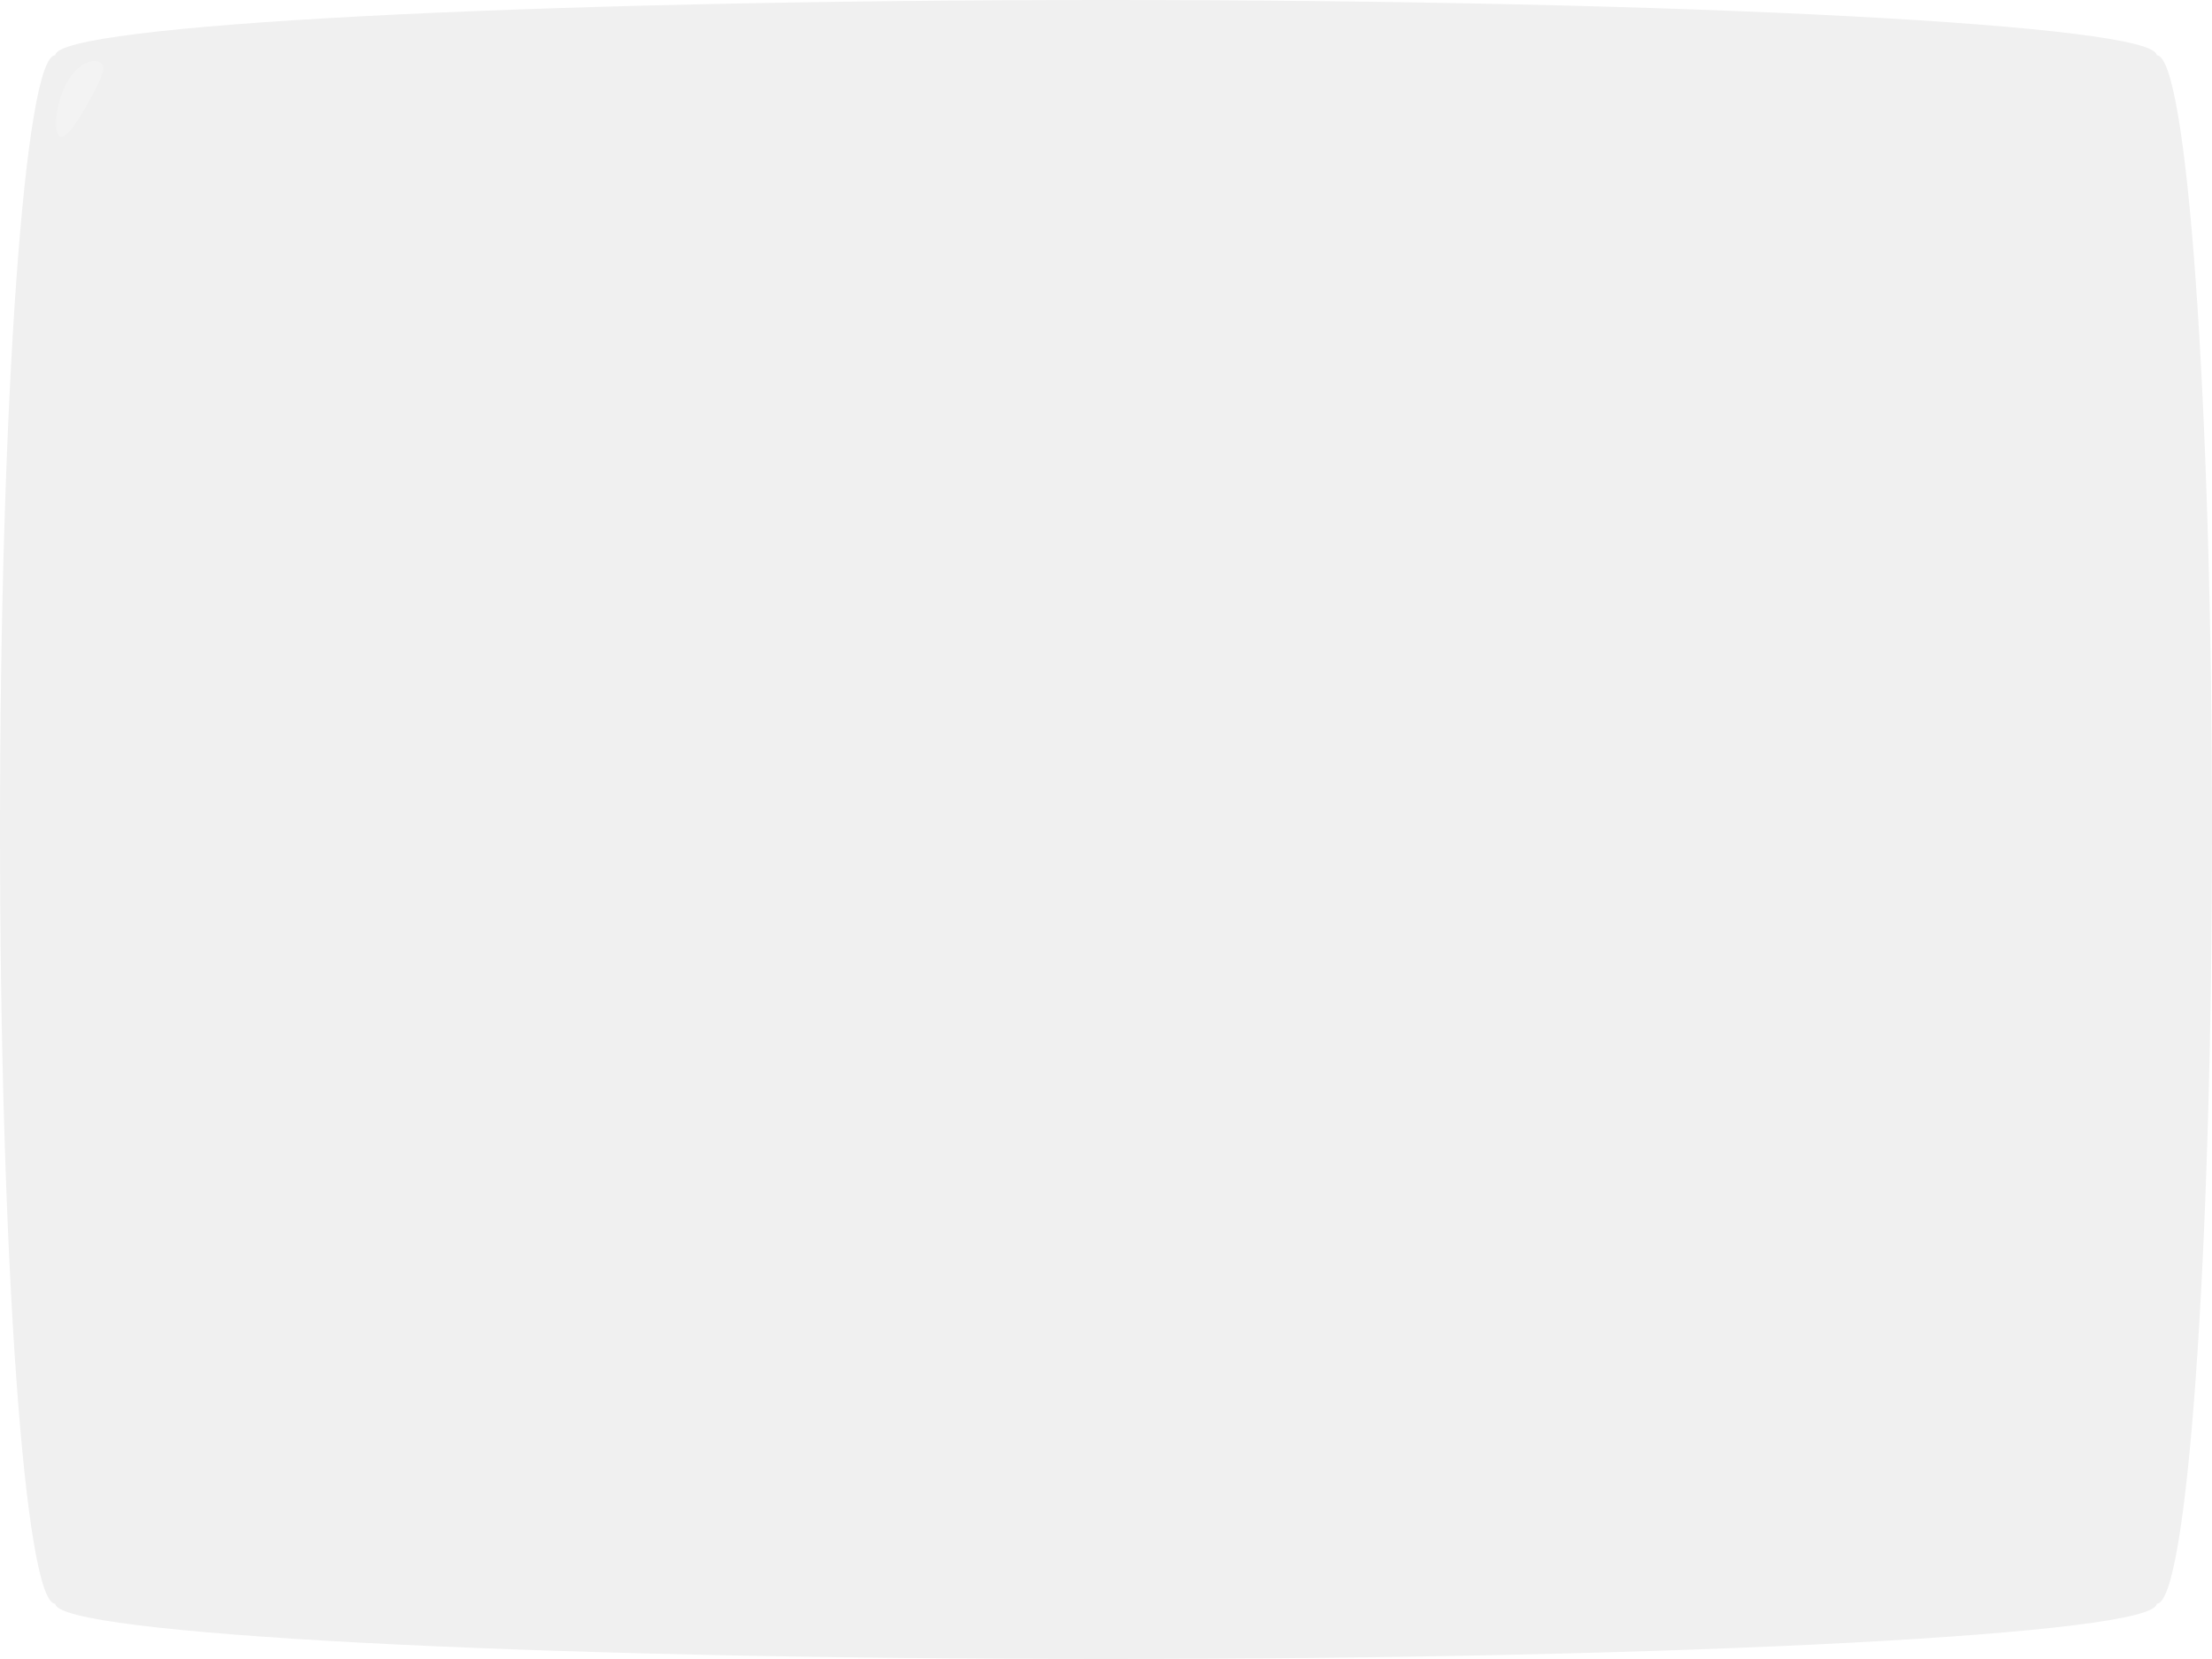
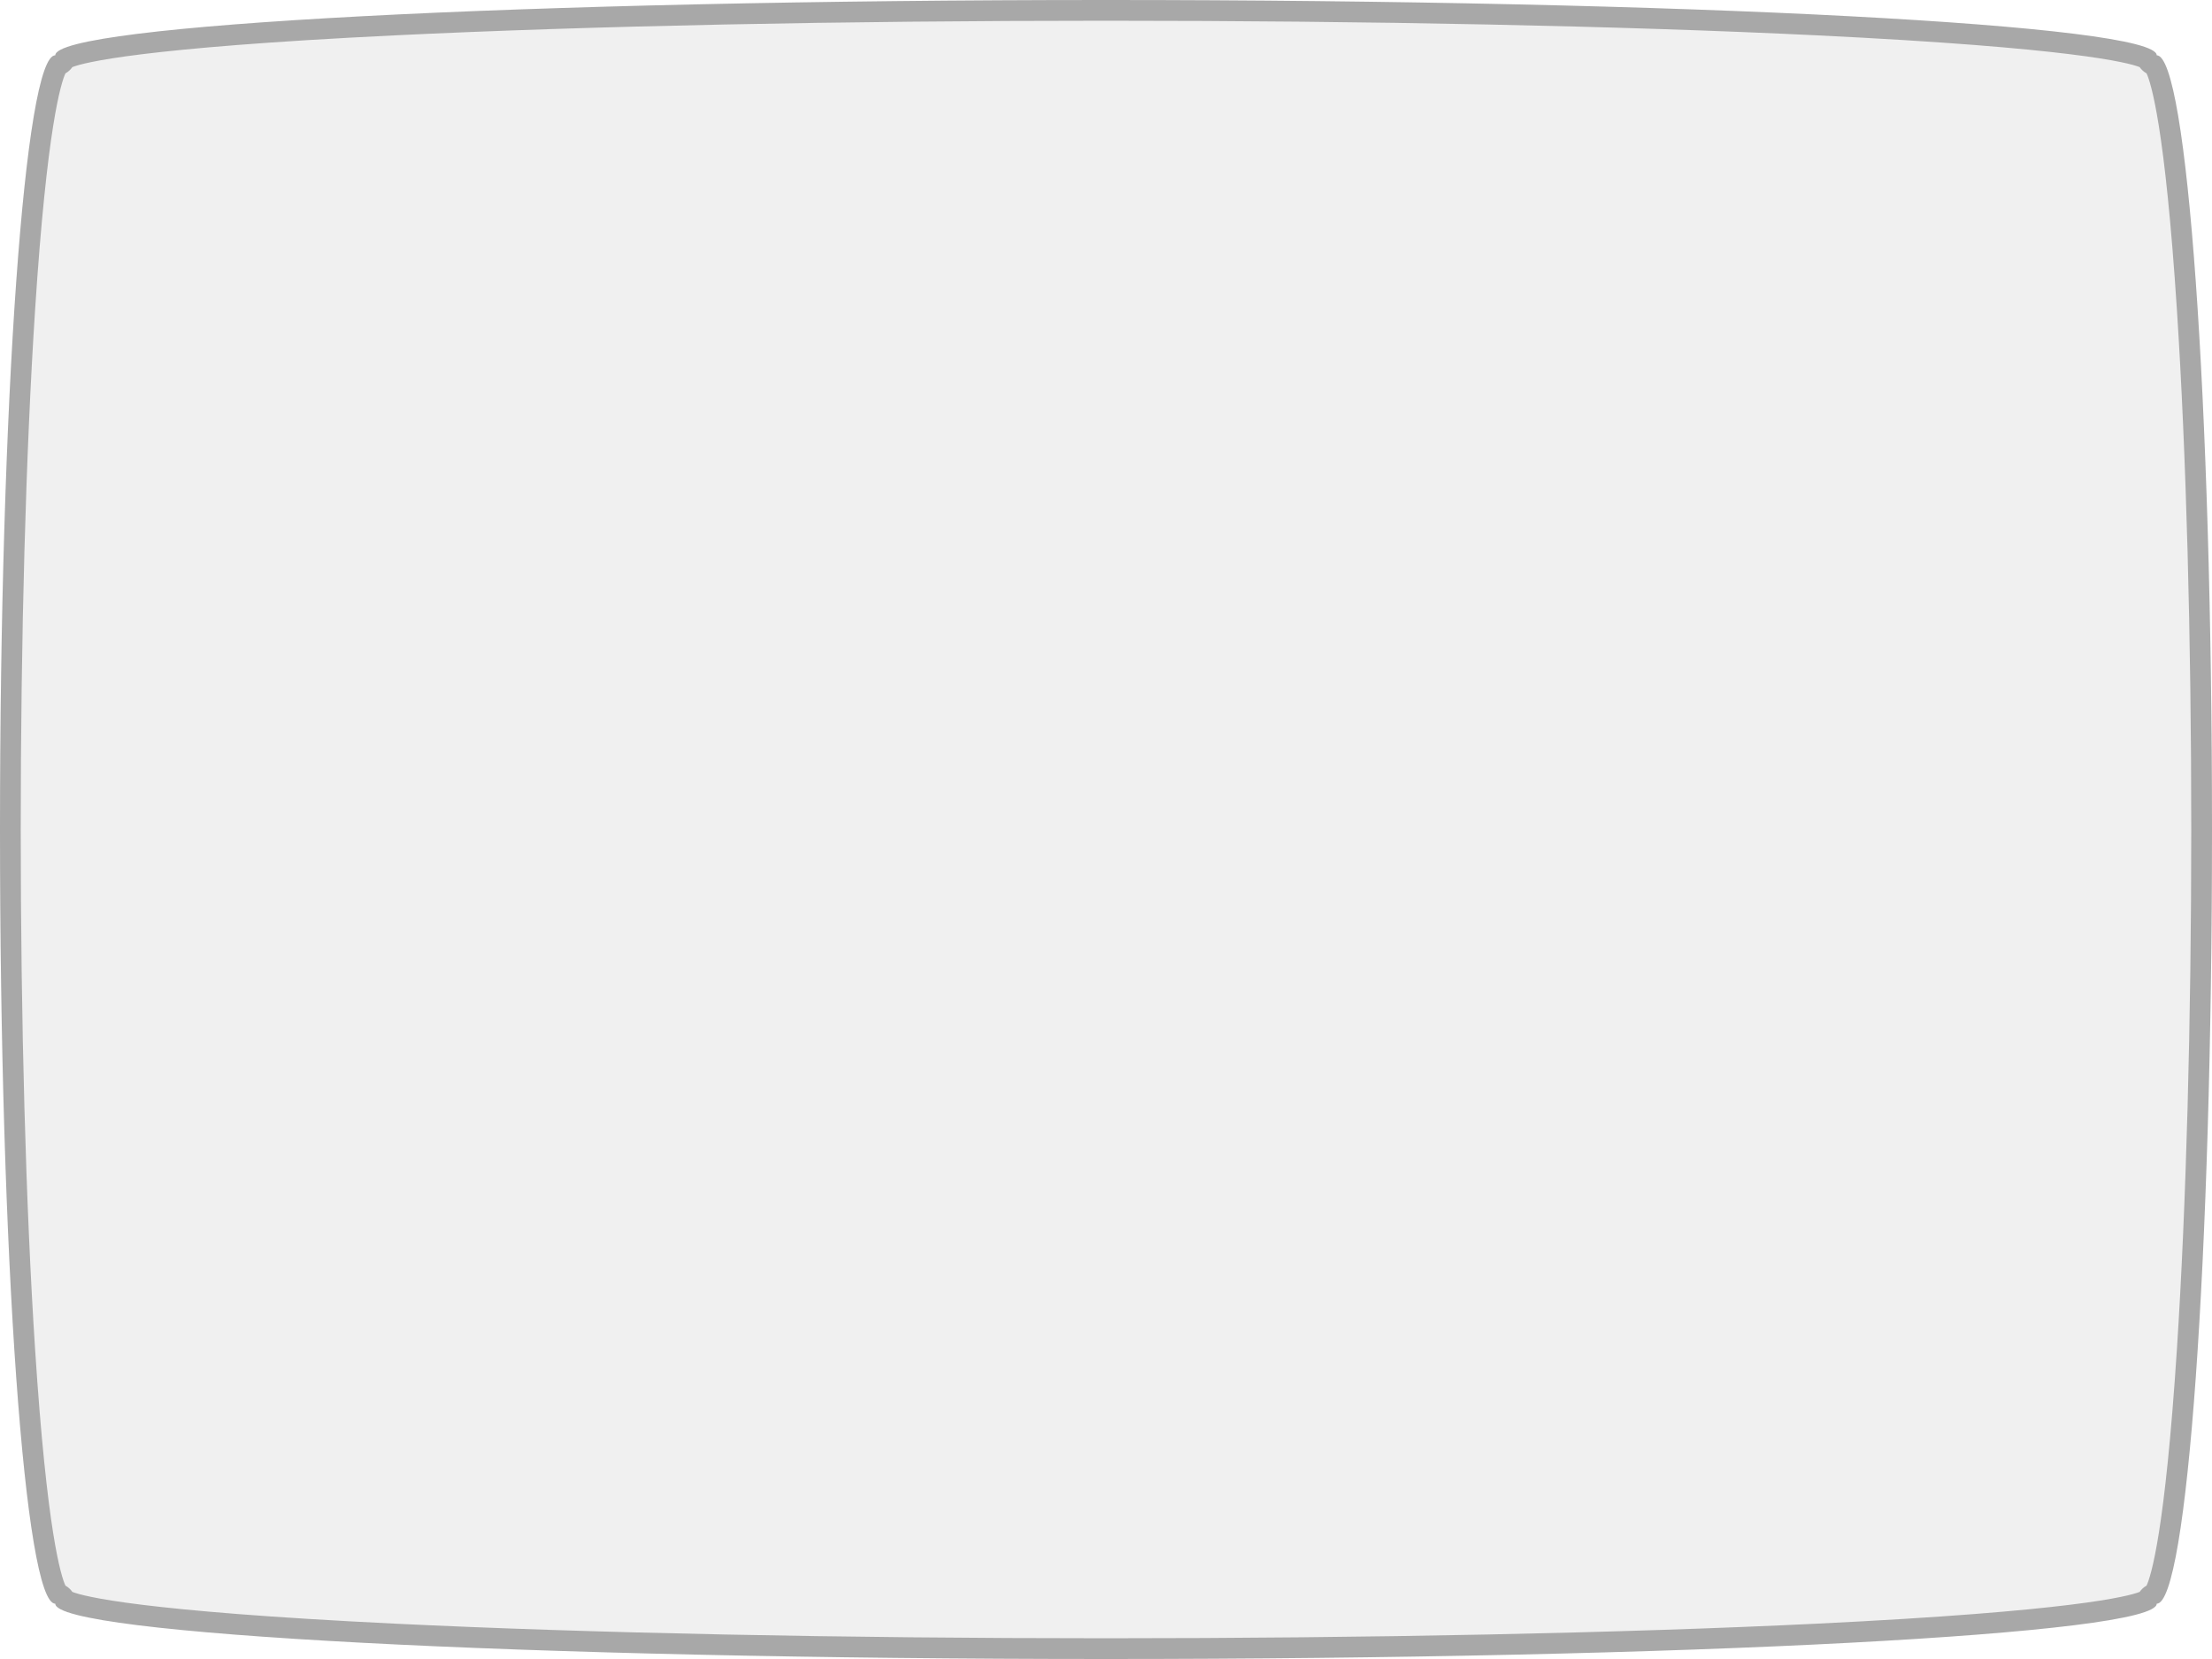
<svg xmlns="http://www.w3.org/2000/svg" version="1.1" x="0px" y="0px" width="640px" height="480px" viewBox="0 0 640 480" enable-background="new 0 0 640 480" xml:space="preserve">
  <g id="レイヤー_1">
    <g>
      <g>
        <g>
          <g>
-             <path fill="#FFFFFF" d="M-167.479,533.954c2.425,7.918,14.57,11.178,27.419,11.225c13.456,0.049,27.694-3.921,28.733-11.667       c1.089-9.256,1.969-21.404,2.773-35.538c0.612-10.776-0.459-22.817-0.014-35.632c0.393-11.281,1.289-23.195,1.549-35.553       c0.244-11.561,0.976-23.48,1.104-35.584c0.124-11.759-0.062-23.688-0.047-35.6c0.014-11.938,0.776-23.871,0.679-35.607       c-0.101-12.134-1.967-24.043-2.188-35.576c-0.237-12.405,0.269-24.364-0.109-35.603c-0.434-12.907-1.015-24.88-1.636-35.556       c-0.846-14.541-1.105-26.759-2.302-35.535c-0.835-7.443-15.009-11.71-28.576-11.704c-12.938,0.006-26.599,3.827-28.827,11.608" />
-             <path fill="none" stroke="#5C1500" stroke-width="3.2" stroke-miterlimit="10" d="M-167.479,533.954       c2.425,7.918,14.57,11.178,27.419,11.225c13.456,0.049,27.694-3.921,28.733-11.667c1.089-9.256,1.969-21.404,2.773-35.538       c0.612-10.776-0.459-22.817-0.014-35.632c0.393-11.281,1.289-23.195,1.549-35.553c0.244-11.561,0.976-23.48,1.104-35.584       c0.124-11.759-0.062-23.688-0.047-35.6c0.014-11.938,0.776-23.871,0.679-35.607c-0.101-12.134-1.967-24.043-2.188-35.576       c-0.237-12.405,0.269-24.364-0.109-35.603c-0.434-12.907-1.015-24.88-1.636-35.556c-0.846-14.541-1.105-26.759-2.302-35.535       c-0.835-7.443-15.009-11.71-28.576-11.704c-12.938,0.006-26.599,3.827-28.827,11.608" />
+             <path fill="#FFFFFF" d="M-178.555,533.484c2.425,7.918,15.649,10.895,28.498,10.941c13.456,0.049,26.229-3.351,27.269-11.097       c1.089-9.256,1.91-21.309,2.715-35.442c0.612-10.776,2.408-22.684,2.854-35.498c0.392-11.281,0.33-23.234,0.591-35.592       c0.244-11.561,0.777-23.486,0.905-35.59c0.124-11.759,0.058-23.689,0.072-35.602c0.014-11.938-0.457-23.863-0.555-35.6       c-0.101-12.134,0.155-24.073-0.066-35.606c-0.237-12.405-1.773-24.313-2.151-35.552c-0.434-12.907-1.04-24.858-1.661-35.533       c-0.846-14.541-1.146-26.696-2.342-35.472c-0.835-7.443-14.1-11.956-27.667-11.949c-12.938,0.006-25.972,4.138-28.2,11.919" />
+             <path fill="none" stroke="#5C1500" stroke-width="3.2" stroke-miterlimit="10" d="M-178.555,533.484       c2.425,7.918,15.649,10.895,28.498,10.941c13.456,0.049,26.229-3.351,27.269-11.097c1.089-9.256,1.91-21.309,2.715-35.442       c0.612-10.776,2.408-22.684,2.854-35.498c0.392-11.281,0.33-23.234,0.591-35.592c0.244-11.561,0.777-23.486,0.905-35.59       c0.124-11.759,0.058-23.689,0.072-35.602c0.014-11.938-0.457-23.863-0.555-35.6c-0.101-12.134,0.155-24.073-0.066-35.606       c-0.237-12.405-1.773-24.313-2.151-35.552c-0.434-12.907-1.04-24.858-1.661-35.533c-0.846-14.541-1.146-26.696-2.342-35.472       c-0.835-7.443-14.1-11.956-27.667-11.949c-12.938,0.006-25.972,4.138-28.2,11.919" />
          </g>
        </g>
        <g>
-           <path fill="#FFFFFF" d="M-138.49,167.143c0.906,10.454,0.802,22.049,1.512,34.375c0.627,10.882,2.172,22.35,2.652,34.307      c0.447,11.117-0.619,22.672-0.295,34.419c0.313,11.277,0.7,22.771,0.905,34.369c0.201,11.411,1.173,22.903,1.274,34.379      c0.103,11.534,0.267,23.042,0.272,34.395c0.006,11.671-0.369,23.181-0.461,34.395c-0.097,11.846-0.58,23.356-0.781,34.383      c-0.221,12.122-0.806,23.641-1.145,34.369c-0.401,12.692,0.308,24.316-0.248,34.416c-0.83,15.081-2.437,26.855-3.578,34.219" />
-           <path fill="none" stroke="#5C1500" stroke-width="8.8" stroke-miterlimit="10" d="M-138.49,167.143      c0.906,10.454,0.802,22.049,1.512,34.375c0.627,10.882,2.172,22.35,2.652,34.307c0.447,11.117-0.619,22.672-0.295,34.419      c0.313,11.277,0.7,22.771,0.905,34.369c0.201,11.411,1.173,22.903,1.274,34.379c0.103,11.534,0.267,23.042,0.272,34.395      c0.006,11.671-0.369,23.181-0.461,34.395c-0.097,11.846-0.58,23.356-0.781,34.383c-0.221,12.122-0.806,23.641-1.145,34.369      c-0.401,12.692,0.308,24.316-0.248,34.416c-0.83,15.081-2.437,26.855-3.578,34.219" />
+           <path fill="#FFFFFF" d="M-149.477,167.229c0.906,10.453,2.595,21.917,3.305,34.243c0.627,10.882,0.513,22.43,0.993,34.388      c0.447,11.117,1.513,22.603,1.838,34.35c0.312,11.277-0.591,22.807-0.386,34.404c0.201,11.411,0.657,22.908,0.759,34.383      c0.103,11.535-0.292,23.038-0.286,34.391c0.006,11.671,0.556,23.181,0.464,34.394c-0.097,11.846-0.084,23.363-0.285,34.39      c-0.221,12.122-0.691,23.649-1.031,34.378c-0.401,12.692-0.357,24.29-0.913,34.39c-0.83,15.08-2.926,26.758-4.067,34.121" />
+           <path fill="none" stroke="#5C1500" stroke-width="8.8" stroke-miterlimit="10" d="M-149.477,167.229      c0.906,10.453,2.595,21.917,3.305,34.243c0.627,10.882,0.513,22.43,0.993,34.388c0.447,11.117,1.513,22.603,1.838,34.35      c0.312,11.277-0.591,22.807-0.386,34.404c0.201,11.411,0.657,22.908,0.759,34.383c0.103,11.535-0.292,23.038-0.286,34.391      c0.006,11.671,0.556,23.181,0.464,34.394c-0.097,11.846-0.084,23.363-0.285,34.39c-0.221,12.122-0.691,23.649-1.031,34.378      c-0.401,12.692-0.357,24.29-0.913,34.39c-0.83,15.08-2.926,26.758-4.067,34.121" />
        </g>
      </g>
    </g>
    <g>
      <g>
        <g>
          <g>
-             <path fill="#FFFFFF" d="M-846.143,532.396c-2.425,7.917-15.667,12.832-28.516,12.879c-13.456,0.049-27.26-4.872-28.299-12.617       c-1.089-9.257-0.835-21.439-1.639-35.573c-0.613-10.776-1.212-22.724-1.658-35.538c-0.392-11.281-1.703-23.188-1.964-35.546       c-0.244-11.561-1.069-23.485-1.197-35.589c-0.125-11.759,1.163-23.692,1.148-35.606c-0.014-11.938-1.108-23.868-1.011-35.604       c0.101-12.134,0.075-24.078,0.295-35.611c0.238-12.405,1.463-24.331,1.841-35.57c0.434-12.907,0.16-24.93,0.781-35.605       c0.846-14.541,2.087-26.693,3.284-35.47c0.835-7.443,14.882-11.362,28.449-11.355c12.937,0.006,25.972,3.643,28.201,11.423" />
-             <path fill="none" stroke="#5C1500" stroke-width="3.2" stroke-miterlimit="10" d="M-846.143,532.396       c-2.425,7.917-15.667,12.832-28.516,12.879c-13.456,0.049-27.26-4.872-28.299-12.617c-1.089-9.257-0.835-21.439-1.639-35.573       c-0.613-10.776-1.212-22.724-1.658-35.538c-0.392-11.281-1.703-23.188-1.964-35.546c-0.244-11.561-1.069-23.485-1.197-35.589       c-0.125-11.759,1.163-23.692,1.148-35.606c-0.014-11.938-1.108-23.868-1.011-35.604c0.101-12.134,0.075-24.078,0.295-35.611       c0.238-12.405,1.463-24.331,1.841-35.57c0.434-12.907,0.16-24.93,0.781-35.605c0.846-14.541,2.087-26.693,3.284-35.47       c0.835-7.443,14.882-11.362,28.449-11.355c12.937,0.006,25.972,3.643,28.201,11.423" />
+             <path fill="#FFFFFF" d="M-836.714,532.517c-2.425,7.917-15.097,12.53-27.945,12.577c-13.456,0.049-27.376-4.677-28.416-12.422       c-1.089-9.257-2.163-21.371-2.967-35.505c-0.613-10.776,0.124-22.803-0.322-35.617c-0.392-11.281-1.107-23.203-1.368-35.561       c-0.244-11.561-0.083-23.49-0.211-35.594c-0.125-11.759-0.33-23.677-0.344-35.591c-0.014-11.938-0.402-23.862-0.305-35.599       c0.101-12.134,0.678-24.06,0.898-35.593c0.238-12.405-0.683-24.384-0.305-35.623c0.434-12.907,0.881-24.909,1.502-35.584       c0.846-14.541,2.585-26.64,3.782-35.417c0.835-7.443,14.52-10.931,28.086-10.924c12.937,0.006,25.947,3.173,28.175,10.954" />
+             <path fill="none" stroke="#5C1500" stroke-width="3.2" stroke-miterlimit="10" d="M-836.714,532.517       c-2.425,7.917-15.097,12.53-27.945,12.577c-13.456,0.049-27.376-4.677-28.416-12.422c-1.089-9.257-2.163-21.371-2.967-35.505       c-0.613-10.776,0.124-22.803-0.322-35.617c-0.392-11.281-1.107-23.203-1.368-35.561c-0.244-11.561-0.083-23.49-0.211-35.594       c-0.125-11.759-0.33-23.677-0.344-35.591c-0.014-11.938-0.402-23.862-0.305-35.599c0.101-12.134,0.678-24.06,0.898-35.593       c0.238-12.405-0.683-24.384-0.305-35.623c0.434-12.907,0.881-24.909,1.502-35.584c0.846-14.541,2.585-26.64,3.782-35.417       c0.835-7.443,14.52-10.931,28.086-10.924c12.937,0.006,25.947,3.173,28.175,10.954" />
          </g>
        </g>
        <g>
-           <path fill="none" stroke="#5C1500" stroke-width="8.8" stroke-miterlimit="10" d="M-875.488,166.407      c-0.907,10.454-0.986,22.017-1.696,34.343c-0.627,10.882-1.043,22.385-1.523,34.343c-0.447,11.117-2.222,22.573-2.547,34.32      c-0.313,11.278-0.035,22.794-0.239,34.392c-0.202,11.411-0.892,22.91-0.994,34.386c-0.102,11.534,0.591,23.045,0.586,34.396      c-0.006,11.671,0.222,23.178,0.313,34.391c0.097,11.846-0.51,23.371-0.31,34.397c0.221,12.122,0.279,23.665,0.618,34.394      c0.401,12.692,2.221,24.203,2.777,34.303c0.83,15.081,0.611,26.998,1.752,34.361" />
+           <path fill="none" stroke="#5C1500" stroke-width="8.8" stroke-miterlimit="10" d="M-865.7,166.389      c-0.907,10.453-0.831,22.031-1.541,34.357c-0.627,10.882-1.846,22.354-2.327,34.312c-0.447,11.117-0.15,22.641-0.476,34.388      c-0.313,11.278-1.729,22.752-1.934,34.35c-0.202,11.411-0.047,22.922-0.149,34.397c-0.102,11.534-0.601,23.042-0.606,34.394      c-0.006,11.671,0.633,23.181,0.725,34.394c0.097,11.846,0.411,23.359,0.611,34.386c0.221,12.122,0.313,23.657,0.651,34.386      c0.401,12.692,1.409,24.235,1.965,34.335c0.83,15.081,0.726,27.008,1.868,34.371" />
        </g>
      </g>
    </g>
    <g>
      <g>
        <g>
          <path fill="#5C1500" d="M-369.802-15.396c-0.341,0.812-1.278,1.28-2.078,1.646c-15.623,7.13-15.337,7.758-30.96,14.888      c-15.623,7.131-15.99,6.327-31.614,13.458c-15.623,7.13-15.253,7.941-30.876,15.072c-15.626,7.131-15.292,7.863-30.918,14.995      c-15.625,7.131-16.328,5.592-31.953,12.724c-0.801,0.365-0.091,1.336,0.463,0.653c10.823-13.333,10.144-13.885,20.966-27.219      c10.822-13.333,10.71-13.425,21.532-26.758c10.823-13.334,11.521-12.768,22.344-26.102      c10.824-13.336,10.44-13.647,21.266-26.983c10.824-13.336,10.531-13.574,21.355-26.91c0.555-0.683,1.867-1.677,2.738-1.803      c19.275-2.785,19.392-1.979,38.668-4.763c19.275-2.785,19.205-3.273,38.481-6.058c0.871-0.126,0.612,0.324,0.271,1.135      c-7.533,17.959-6.67,18.322-14.295,36.244C-362.035-33.257-362.269-33.356-369.802-15.396z" />
          <path fill="none" stroke="#FFFFFF" stroke-width="3.2" stroke-miterlimit="10" d="M-369.802-15.396      c-0.341,0.812-1.278,1.28-2.078,1.646c-15.623,7.13-15.337,7.758-30.96,14.888c-15.623,7.131-15.99,6.327-31.614,13.458      c-15.623,7.13-15.253,7.941-30.876,15.072c-15.626,7.131-15.292,7.863-30.918,14.995c-15.625,7.131-16.328,5.592-31.953,12.724      c-0.801,0.365-0.091,1.336,0.463,0.653c10.823-13.333,10.144-13.885,20.966-27.219c10.822-13.333,10.71-13.425,21.532-26.758      c10.823-13.334,11.521-12.768,22.344-26.102c10.824-13.336,10.44-13.647,21.266-26.983      c10.824-13.336,10.531-13.574,21.355-26.91c0.555-0.683,1.867-1.677,2.738-1.803c19.275-2.785,19.392-1.979,38.668-4.763      c19.275-2.785,19.205-3.273,38.481-6.058c0.871-0.126,0.612,0.324,0.271,1.135c-7.533,17.959-6.67,18.322-14.295,36.244      C-362.035-33.257-362.269-33.356-369.802-15.396z" />
        </g>
        <g>
          <path fill="none" stroke="#FFFFFF" stroke-width="4" stroke-miterlimit="10" d="M-378.714-23.246      c-0.341,0.812-1.723,2.113-2.522,2.479c-17.409,7.946-17.847,6.988-35.256,14.933c-17.412,7.947-17.503,7.748-34.914,15.694      c-17.412,7.947-17.276,8.245-34.688,16.192c-0.8,0.366-1.187,0.084-0.632-0.599c12.061-14.858,12.016-14.895,24.076-29.753      c12.062-14.86,12.764-14.291,24.826-29.15c12.062-14.86,11.084-15.654,23.146-30.514c0.555-0.683,2.456,0.064,3.327-0.062      c25.494-3.684,25.485-3.748,50.979-7.431c0.871-0.126,1.973-0.119,1.632,0.693C-367.981-46.713-368.75-47-378.714-23.246z" />
        </g>
      </g>
    </g>
    <g>
      <g>
        <g>
          <path fill="#FFFFFF" d="M-578.851-83.192c0.853,0.218,2.208,1.337,2.687,2.076c9.339,14.412,9.455,14.337,18.793,28.749      c9.339,14.413,9.29,14.445,18.629,28.857c9.338,14.413,8.661,14.852,18,29.264c9.34,14.414,9.541,14.284,18.881,28.699      c9.34,14.414,9.601,14.245,18.94,28.659c0.479,0.738-0.419,1.821-1.176,1.373c-14.772-8.756-13.952-10.141-28.725-18.897      c-14.774-8.757-14.711-8.863-29.484-17.62s-15.021-8.338-29.795-17.095c-14.775-8.758-15.108-8.197-29.883-16.955      s-14.215-9.702-28.991-18.46c-0.757-0.449-2.454-0.597-2.706-1.44c-5.574-18.661-5.303-18.742-10.877-37.403      c-5.574-18.661-6.314-18.44-11.889-37.101c-0.252-0.843,1.101-1.571,1.954-1.353c18.869,4.826,19.009,4.247,37.929,8.869      C-597.641-88.349-597.72-88.018-578.851-83.192z" />
          <path fill="none" stroke="#5C1500" stroke-width="3.2" stroke-miterlimit="10" d="M-578.851-83.192      c0.853,0.218,2.208,1.337,2.687,2.076c9.339,14.412,9.455,14.337,18.793,28.749c9.339,14.413,9.29,14.445,18.629,28.857      c9.338,14.413,8.661,14.852,18,29.264c9.34,14.414,9.541,14.284,18.881,28.699c9.34,14.414,9.601,14.245,18.94,28.659      c0.479,0.738-0.419,1.821-1.176,1.373c-14.772-8.756-13.952-10.141-28.725-18.897c-14.774-8.757-14.711-8.863-29.484-17.62      s-15.021-8.338-29.795-17.095c-14.775-8.758-15.108-8.197-29.883-16.955s-14.215-9.702-28.991-18.46      c-0.757-0.449-2.454-0.597-2.706-1.44c-5.574-18.661-5.303-18.742-10.877-37.403c-5.574-18.661-6.314-18.44-11.889-37.101      c-0.252-0.843,1.101-1.571,1.954-1.353c18.869,4.826,19.009,4.247,37.929,8.869C-597.641-88.349-597.72-88.018-578.851-83.192z" />
        </g>
        <g>
          <path fill="none" stroke="#5C1500" stroke-width="4" stroke-miterlimit="10" d="M-585.92-70.854      c0.853,0.218,1.985,0.394,2.464,1.133c10.406,16.06,10.096,16.261,20.502,32.321c10.408,16.063,10.842,15.781,21.25,31.843      c10.407,16.063,10.272,16.15,20.68,32.212c0.479,0.738,0.838,0.135,0.081-0.313c-16.462-9.758-17.178-8.551-33.64-18.309      c-16.464-9.759-16.084-10.4-32.549-20.159c-16.464-9.759-16.7-9.362-33.164-19.121c-0.757-0.449-1.258-1.781-1.51-2.624      c-7.373-24.681-8.143-24.451-15.516-49.133c-0.252-0.843,1.08-2.462,1.933-2.244C-610.61-78.197-610.876-77.237-585.92-70.854z" />
        </g>
      </g>
    </g>
    <g>
      <path fill="#FFFFFF" d="M-387.402,88.903c0.465,3.489-1.749,6.957-5.27,6.957c-19.065,0-19.065-0.442-38.131-0.442    s-19.065-0.479-38.131-0.479c-19.066,0-19.066,0.26-38.133,0.26c-19.066,0-19.066,0.17-38.132,0.17    c-19.068,0-19.068-0.147-38.137-0.147s-19.068-0.121-38.137-0.121c-3.52,0-6.748-2.844-6.283-6.333    c3.154-23.656,4.555-23.47,7.709-47.126c0.465-3.489,3.054-7.188,6.574-7.188c17.732,0,17.732,1.097,35.464,1.097    c17.732,0,17.732,0.092,35.465,0.092c17.733,0,17.733-0.001,35.466-0.001c17.732,0,17.732-1.215,35.465-1.215    c17.735,0,17.735,0.726,35.471,0.726s17.735,0.113,35.47,0.113c3.521,0,6.272,2.861,6.737,6.35    C-391.029,65.304-390.557,65.247-387.402,88.903z" />
      <path fill="none" stroke="#5C1500" stroke-width="3.2" stroke-miterlimit="10" d="M-387.402,88.903    c0.465,3.489-1.749,6.957-5.27,6.957c-19.065,0-19.065-0.442-38.131-0.442s-19.065-0.479-38.131-0.479    c-19.066,0-19.066,0.26-38.133,0.26c-19.066,0-19.066,0.17-38.132,0.17c-19.068,0-19.068-0.147-38.137-0.147    s-19.068-0.121-38.137-0.121c-3.52,0-6.748-2.844-6.283-6.333c3.154-23.656,4.555-23.47,7.709-47.126    c0.465-3.489,3.054-7.188,6.574-7.188c17.732,0,17.732,1.097,35.464,1.097c17.732,0,17.732,0.092,35.465,0.092    c17.733,0,17.733-0.001,35.466-0.001c17.732,0,17.732-1.215,35.465-1.215c17.735,0,17.735,0.726,35.471,0.726    s17.735,0.113,35.47,0.113c3.521,0,6.272,2.861,6.737,6.35C-391.029,65.304-390.557,65.247-387.402,88.903z" />
    </g>
    <g>
-       <path fill="#FFFFFF" d="M-172.853,568.051c-3.851,2.949-10.15,3.799-11.154,3.969c-13.875,2.338-27.877,4.268-41.9,5.17    c-12.494,0.805-25.019,1.11-37.529,1.671c-12.508,0.559-25.038,0.38-37.556,0.758c-12.516,0.377-25.015,1.31-37.532,1.568    c-12.522,0.26-25.022,1.674-37.539,1.878c-12.092,0.197-24.207-0.981-36.304-0.825c-12.094,0.156-24.188,0.197-36.285,0.307    c-12.094,0.109-24.188,0.22-36.285,0.276c-12.095,0.057-24.189,1.419-36.285,1.419s-24.191-1.15-36.287-1.213    c-12.096-0.063-24.191-0.083-36.286-0.214c-12.096-0.132-24.193-0.146-36.287-0.351c-12.095-0.205-24.178-0.887-36.27-1.171    c-12.094-0.284-24.207,0.189-36.296-0.18c-12.092-0.369-24.194-0.499-36.28-0.959c-13.129-0.499-26.237-2.012-39.377-2.739    c-13.138-0.728-26.299-1.151-39.37-2.542c-1.734-0.185-20.553-1.805-25.104-5.954c-4.55-4.149-6.691-15.368-7.17-17.697    c-1.884-9.163-4.593-18.231-5.589-27.569c-0.996-9.337-0.724-18.803-1.408-28.113c-0.863-11.749-1.414-23.511-2.021-35.28    c-0.607-11.765-1.826-23.505-2.218-35.282c-0.391-11.775-0.691-23.558-0.908-35.339c-0.216-11.782,0.161-23.57,0.08-35.351    c-0.082-11.787,0.173-23.567,0.187-35.345c0.013-11.45,0.071-22.902,0.172-34.362c0.102-11.452,0.143-22.904,0.375-34.359    c0.231-11.454-0.462-22.934-0.06-34.382c0.403-11.45,1.331-22.882,1.946-34.32c0.615-11.441,1.452-22.868,2.321-34.288    c0.682-8.967,0.78-18.063,1.769-27.056c0.988-8.995,2.466-17.967,4.329-26.784c0.491-2.325,4.906-13.917,8.406-16.617    s10.477-3.892,11.481-4.061c13.875-2.338,28.017-3.514,42.042-4.417c12.495-0.805,25.059-0.27,37.57-0.829    c12.508-0.56,24.981-1.919,37.498-2.296c12.517-0.377,25.019-1.467,37.537-1.727c12.521-0.259,25.053-0.036,37.569-0.24    c12.092-0.197,24.189-0.272,36.286-0.429c12.094-0.156,24.187-0.668,36.283-0.777c12.095-0.109,24.193-0.258,36.29-0.315    c12.095-0.058,24.195,0.938,36.291,0.938s24.196-1.083,36.292-1.02s24.193,0.323,36.289,0.455s24.178,1.278,36.271,1.483    c12.095,0.205,24.205-0.354,36.297-0.07c12.094,0.285,24.184,0.741,36.273,1.11c12.092,0.37,24.145,1.772,36.23,2.232    c13.129,0.499,26.258,1.246,39.396,1.974c13.139,0.729,26.338,0.505,39.408,1.896c1.733,0.185,21.397,2.665,25.365,5.765    c3.967,3.1,6.531,15.597,7.011,17.927c1.884,9.163,3.182,18.393,4.178,27.731c0.996,9.336,1.876,18.674,2.56,27.985    c0.863,11.749,1.153,23.521,1.76,35.29c0.607,11.765,1.195,23.517,1.587,35.295c0.392,11.775,1.517,23.527,1.732,35.308    c0.217,11.783,0.876,23.561,0.958,35.342c0.081,11.787-1.073,23.572-1.086,35.35c-0.013,11.45,1.546,22.916,1.444,34.376    c-0.102,11.453-1.04,22.903-1.272,34.358c-0.231,11.454-1.16,22.887-1.563,34.335c-0.402,11.451-1.399,22.86-2.015,34.298    c-0.615,11.441-0.306,22.932-1.174,34.353c-0.682,8.967-1.847,17.947-2.835,26.941s-1.827,18.004-3.69,26.82    C-164.797,554.479-169.003,565.101-172.853,568.051z" />
-       <path fill="none" stroke="#5C1500" stroke-width="3.2" stroke-miterlimit="10" d="M-172.853,568.051    c-3.851,2.949-10.15,3.799-11.154,3.969c-13.875,2.338-27.877,4.268-41.9,5.17c-12.494,0.805-25.019,1.11-37.529,1.671    c-12.508,0.559-25.038,0.38-37.556,0.758c-12.516,0.377-25.015,1.31-37.532,1.568c-12.522,0.26-25.022,1.674-37.539,1.878    c-12.092,0.197-24.207-0.981-36.304-0.825c-12.094,0.156-24.188,0.197-36.285,0.307c-12.094,0.109-24.188,0.22-36.285,0.276    c-12.095,0.057-24.189,1.419-36.285,1.419s-24.191-1.15-36.287-1.213c-12.096-0.063-24.191-0.083-36.286-0.214    c-12.096-0.132-24.193-0.146-36.287-0.351c-12.095-0.205-24.178-0.887-36.27-1.171c-12.094-0.284-24.207,0.189-36.296-0.18    c-12.092-0.369-24.194-0.499-36.28-0.959c-13.129-0.499-26.237-2.012-39.377-2.739c-13.138-0.728-26.299-1.151-39.37-2.542    c-1.734-0.185-20.553-1.805-25.104-5.954c-4.55-4.149-6.691-15.368-7.17-17.697c-1.884-9.163-4.593-18.231-5.589-27.569    c-0.996-9.337-0.724-18.803-1.408-28.113c-0.863-11.749-1.414-23.511-2.021-35.28c-0.607-11.765-1.826-23.505-2.218-35.282    c-0.391-11.775-0.691-23.558-0.908-35.339c-0.216-11.782,0.161-23.57,0.08-35.351c-0.082-11.787,0.173-23.567,0.187-35.345    c0.013-11.45,0.071-22.902,0.172-34.362c0.102-11.452,0.143-22.904,0.375-34.359c0.231-11.454-0.462-22.934-0.06-34.382    c0.403-11.45,1.331-22.882,1.946-34.32c0.615-11.441,1.452-22.868,2.321-34.288c0.682-8.967,0.78-18.063,1.769-27.056    c0.988-8.995,2.466-17.967,4.329-26.784c0.491-2.325,4.906-13.917,8.406-16.617s10.477-3.892,11.481-4.061    c13.875-2.338,28.017-3.514,42.042-4.417c12.495-0.805,25.059-0.27,37.57-0.829c12.508-0.56,24.981-1.919,37.498-2.296    c12.517-0.377,25.019-1.467,37.537-1.727c12.521-0.259,25.053-0.036,37.569-0.24c12.092-0.197,24.189-0.272,36.286-0.429    c12.094-0.156,24.187-0.668,36.283-0.777c12.095-0.109,24.193-0.258,36.29-0.315c12.095-0.058,24.195,0.938,36.291,0.938    s24.196-1.083,36.292-1.02s24.193,0.323,36.289,0.455s24.178,1.278,36.271,1.483c12.095,0.205,24.205-0.354,36.297-0.07    c12.094,0.285,24.184,0.741,36.273,1.11c12.092,0.37,24.145,1.772,36.23,2.232c13.129,0.499,26.258,1.246,39.396,1.974    c13.139,0.729,26.338,0.505,39.408,1.896c1.733,0.185,21.397,2.665,25.365,5.765c3.967,3.1,6.531,15.597,7.011,17.927    c1.884,9.163,3.182,18.393,4.178,27.731c0.996,9.336,1.876,18.674,2.56,27.985c0.863,11.749,1.153,23.521,1.76,35.29    c0.607,11.765,1.195,23.517,1.587,35.295c0.392,11.775,1.517,23.527,1.732,35.308c0.217,11.783,0.876,23.561,0.958,35.342    c0.081,11.787-1.073,23.572-1.086,35.35c-0.013,11.45,1.546,22.916,1.444,34.376c-0.102,11.453-1.04,22.903-1.272,34.358    c-0.231,11.454-1.16,22.887-1.563,34.335c-0.402,11.451-1.399,22.86-2.015,34.298c-0.615,11.441-0.306,22.932-1.174,34.353    c-0.682,8.967-1.847,17.947-2.835,26.941s-1.827,18.004-3.69,26.82C-164.797,554.479-169.003,565.101-172.853,568.051z" />
+       <path fill="#FFFFFF" d="M-182.853,568.051c-3.851,2.949-10.15,3.799-11.154,3.969c-13.875,2.338-27.877,4.268-41.9,5.17    c-12.158,0.783-23.754,1.075-35.033,1.625c-11.898,0.58-23.483,0.415-35.054,0.803c-11.569,0.389-23.118,1.327-35.027,1.591    c-11.29,0.25-22.861,1.658-35.042,1.856c-11.85,0.193-23.626-0.988-35.308-0.835c-11.833,0.156-23.59,0.197-35.288,0.308    c-11.815,0.111-23.568,0.223-35.284,0.281c-11.797,0.059-23.551,1.422-35.287,1.423c-11.776,0.001-23.53-1.149-35.285-1.214    c-11.755-0.063-23.509-0.085-35.284-0.219c-11.734-0.134-23.49-0.15-35.285-0.359c-11.712-0.208-23.453-0.892-35.263-1.18    c-11.695-0.284-23.468,0.19-35.297-0.179c-11.675-0.363-23.439-0.486-35.282-0.937c-13.129-0.499-26.237-2.012-39.377-2.739    c-13.138-0.728-26.299-1.151-39.37-2.542c-1.734-0.185-20.553-1.805-25.104-5.954c-4.55-4.149-6.691-15.368-7.17-17.697    c-1.884-9.163-4.593-18.231-5.589-27.569c-0.996-9.337-0.724-18.803-1.408-28.113c-0.863-11.749-1.414-23.511-2.021-35.28    c-0.607-11.765-1.826-23.505-2.218-35.282c-0.391-11.775-0.691-23.558-0.908-35.339c-0.216-11.782,0.161-23.57,0.08-35.351    c-0.082-11.787,0.173-23.567,0.187-35.345c0.013-11.45,0.071-22.902,0.172-34.362c0.102-11.452,0.143-22.904,0.375-34.359    c0.231-11.454-0.462-22.934-0.06-34.382c0.403-11.45,1.331-22.882,1.946-34.32c0.615-11.441,1.452-22.868,2.321-34.288    c0.682-8.967,0.78-18.063,1.769-27.056c0.988-8.995,2.466-17.967,4.329-26.784c0.491-2.325,4.906-13.917,8.406-16.617    s10.477-3.892,11.481-4.061c13.875-2.338,28.017-3.514,42.042-4.417c12.159-0.783,23.798-0.234,35.076-0.784    c11.899-0.581,23.421-1.954,34.991-2.342c11.569-0.388,23.124-1.483,35.033-1.747c11.29-0.25,22.894-0.021,35.074-0.219    c12.092-0.197,24.189-0.272,36.286-0.429c12.094-0.156,24.187-0.668,36.283-0.777c12.095-0.109,24.193-0.258,36.29-0.315    c12.095-0.058,24.195,0.938,36.291,0.938s24.196-1.083,36.292-1.02s24.193,0.323,36.289,0.455s24.178,1.278,36.271,1.483    c12.095,0.205,24.205-0.354,36.297-0.07c12.094,0.285,24.184,0.741,36.273,1.11c12.092,0.37,24.145,1.772,36.23,2.232    c13.13,0.5,23.746,1.246,34.386,1.974c10.638,0.728,21.35,0.505,34.419,1.896c1.733,0.185,21.397,2.665,25.365,5.765    c3.967,3.1,6.531,15.597,7.011,17.927c1.884,9.163,3.182,18.393,4.178,27.731c0.996,9.336,1.876,18.674,2.56,27.985    c0.862,11.749,1.153,23.521,1.76,35.29c0.606,11.765,1.195,23.517,1.587,35.295c0.392,11.775,1.517,23.527,1.732,35.308    c0.217,11.783,0.876,23.561,0.958,35.342c0.081,11.787-1.073,23.572-1.086,35.35c-0.013,11.45,1.546,22.916,1.444,34.376    c-0.102,11.453-1.04,22.903-1.272,34.358c-0.231,11.454-1.16,22.887-1.563,34.335c-0.402,11.451-1.399,22.86-2.015,34.298    c-0.615,11.441-0.306,22.932-1.174,34.353c-0.682,8.967-1.847,17.947-2.835,26.941s-1.827,18.004-3.69,26.82    C-174.797,554.479-179.003,565.101-182.853,568.051z" />
+       <path fill="none" stroke="#5C1500" stroke-width="3.2" stroke-miterlimit="10" d="M-182.853,568.051    c-3.851,2.949-10.15,3.799-11.154,3.969c-13.875,2.338-27.877,4.268-41.9,5.17c-12.158,0.783-23.754,1.075-35.033,1.625    c-11.898,0.58-23.483,0.415-35.054,0.803c-11.569,0.389-23.118,1.327-35.027,1.591c-11.29,0.25-22.861,1.658-35.042,1.856    c-11.85,0.193-23.626-0.988-35.308-0.835c-11.833,0.156-23.59,0.197-35.288,0.308c-11.815,0.111-23.568,0.223-35.284,0.281    c-11.797,0.059-23.551,1.422-35.287,1.423c-11.776,0.001-23.53-1.149-35.285-1.214c-11.755-0.063-23.509-0.085-35.284-0.219    c-11.734-0.134-23.49-0.15-35.285-0.359c-11.712-0.208-23.453-0.892-35.263-1.18c-11.695-0.284-23.468,0.19-35.297-0.179    c-11.675-0.363-23.439-0.486-35.282-0.937c-13.129-0.499-26.237-2.012-39.377-2.739c-13.138-0.728-26.299-1.151-39.37-2.542    c-1.734-0.185-20.553-1.805-25.104-5.954c-4.55-4.149-6.691-15.368-7.17-17.697c-1.884-9.163-4.593-18.231-5.589-27.569    c-0.996-9.337-0.724-18.803-1.408-28.113c-0.863-11.749-1.414-23.511-2.021-35.28c-0.607-11.765-1.826-23.505-2.218-35.282    c-0.391-11.775-0.691-23.558-0.908-35.339c-0.216-11.782,0.161-23.57,0.08-35.351c-0.082-11.787,0.173-23.567,0.187-35.345    c0.013-11.45,0.071-22.902,0.172-34.362c0.102-11.452,0.143-22.904,0.375-34.359c0.231-11.454-0.462-22.934-0.06-34.382    c0.403-11.45,1.331-22.882,1.946-34.32c0.615-11.441,1.452-22.868,2.321-34.288c0.682-8.967,0.78-18.063,1.769-27.056    c0.988-8.995,2.466-17.967,4.329-26.784c0.491-2.325,4.906-13.917,8.406-16.617s10.477-3.892,11.481-4.061    c13.875-2.338,28.017-3.514,42.042-4.417c12.159-0.783,23.798-0.234,35.076-0.784c11.899-0.581,23.421-1.954,34.991-2.342    c11.569-0.388,23.124-1.483,35.033-1.747c11.29-0.25,22.894-0.021,35.074-0.219c12.092-0.197,24.189-0.272,36.286-0.429    c12.094-0.156,24.187-0.668,36.283-0.777c12.095-0.109,24.193-0.258,36.29-0.315c12.095-0.058,24.195,0.938,36.291,0.938    s24.196-1.083,36.292-1.02s24.193,0.323,36.289,0.455s24.178,1.278,36.271,1.483c12.095,0.205,24.205-0.354,36.297-0.07    c12.094,0.285,24.184,0.741,36.273,1.11c12.092,0.37,24.145,1.772,36.23,2.232c13.13,0.5,23.746,1.246,34.386,1.974    c10.638,0.728,21.35,0.505,34.419,1.896c1.733,0.185,21.397,2.665,25.365,5.765c3.967,3.1,6.531,15.597,7.011,17.927    c1.884,9.163,3.182,18.393,4.178,27.731c0.996,9.336,1.876,18.674,2.56,27.985c0.862,11.749,1.153,23.521,1.76,35.29    c0.606,11.765,1.195,23.517,1.587,35.295c0.392,11.775,1.517,23.527,1.732,35.308c0.217,11.783,0.876,23.561,0.958,35.342    c0.081,11.787-1.073,23.572-1.086,35.35c-0.013,11.45,1.546,22.916,1.444,34.376c-0.102,11.453-1.04,22.903-1.272,34.358    c-0.231,11.454-1.16,22.887-1.563,34.335c-0.402,11.451-1.399,22.86-2.015,34.298c-0.615,11.441-0.306,22.932-1.174,34.353    c-0.682,8.967-1.847,17.947-2.835,26.941s-1.827,18.004-3.69,26.82C-174.797,554.479-179.003,565.101-182.853,568.051z" />
    </g>
  </g>
  <g id="レイヤー_2" display="none">
    <rect x="-827" y="83" display="inline" width="640" height="480" />
  </g>
  <g id="レイヤー_3">
    <path fill="#FFFFFF" d="M640,480H0V0h640V480z M624,16c0-8.836-136.105-16-304-16C152.107,0,16,7.164,16,16   C7.164,16,0,116.288,0,240s7.164,224,16,224c0,8.836,136.105,16,304,16s304-7.164,304-16c8.836,0,16-100.288,16-224   S632.836,16,624,16z" />
+     <g opacity="0.3">
+       <path d="M320,6c76.466,0,149.509,1.5,205.676,4.225c74.115,3.595,90.183,7.926,93.391,9.191c0.52,0.748,1.204,1.372,2.002,1.82    c1.257,2.724,5.337,15.359,8.79,68.585C632.529,130.978,634,184.312,634,240c0,55.688-1.471,109.022-4.142,150.179    c-3.453,53.226-7.533,65.861-8.79,68.585c-0.798,0.447-1.482,1.072-2.002,1.82c-3.208,1.265-19.275,5.596-93.391,9.191    C469.509,472.5,396.466,474,320,474s-149.509-1.5-205.676-4.225c-74.115-3.596-90.183-7.927-93.391-9.191    c-0.52-0.748-1.204-1.373-2.002-1.82c-1.257-2.724-5.337-15.359-8.79-68.585C7.471,349.022,6,295.688,6,240    c0-55.688,1.471-109.022,4.142-150.178c3.453-53.227,7.533-65.861,8.79-68.585c0.798-0.448,1.482-1.072,2.002-1.82    c3.208-1.265,19.275-5.596,93.392-9.191C170.492,7.5,243.535,6,320,6 M320,0C152.107,0,16,7.164,16,16C7.164,16,0,116.288,0,240    s7.164,224,16,224c0,8.836,136.105,16,304,16s304-7.164,304-16c8.836,0,16-100.288,16-224s-7.164-224-16-224    C624,7.164,487.895,0,320,0L320,0z" />
+     </g>
  </g>
  <g id="レイヤー_4">
-     <path opacity="0.2" fill="#FFFFFF" d="M26.473,28.002c-3.198,5.918-7.169,12.518-9.166,11.442   c-1.994-1.078-1.26-9.431,1.941-15.348c3.195-5.916,7.643-7.162,9.634-6.084C30.883,19.091,29.669,22.086,26.473,28.002z" />
-   </g>
+ </g>
</svg>
